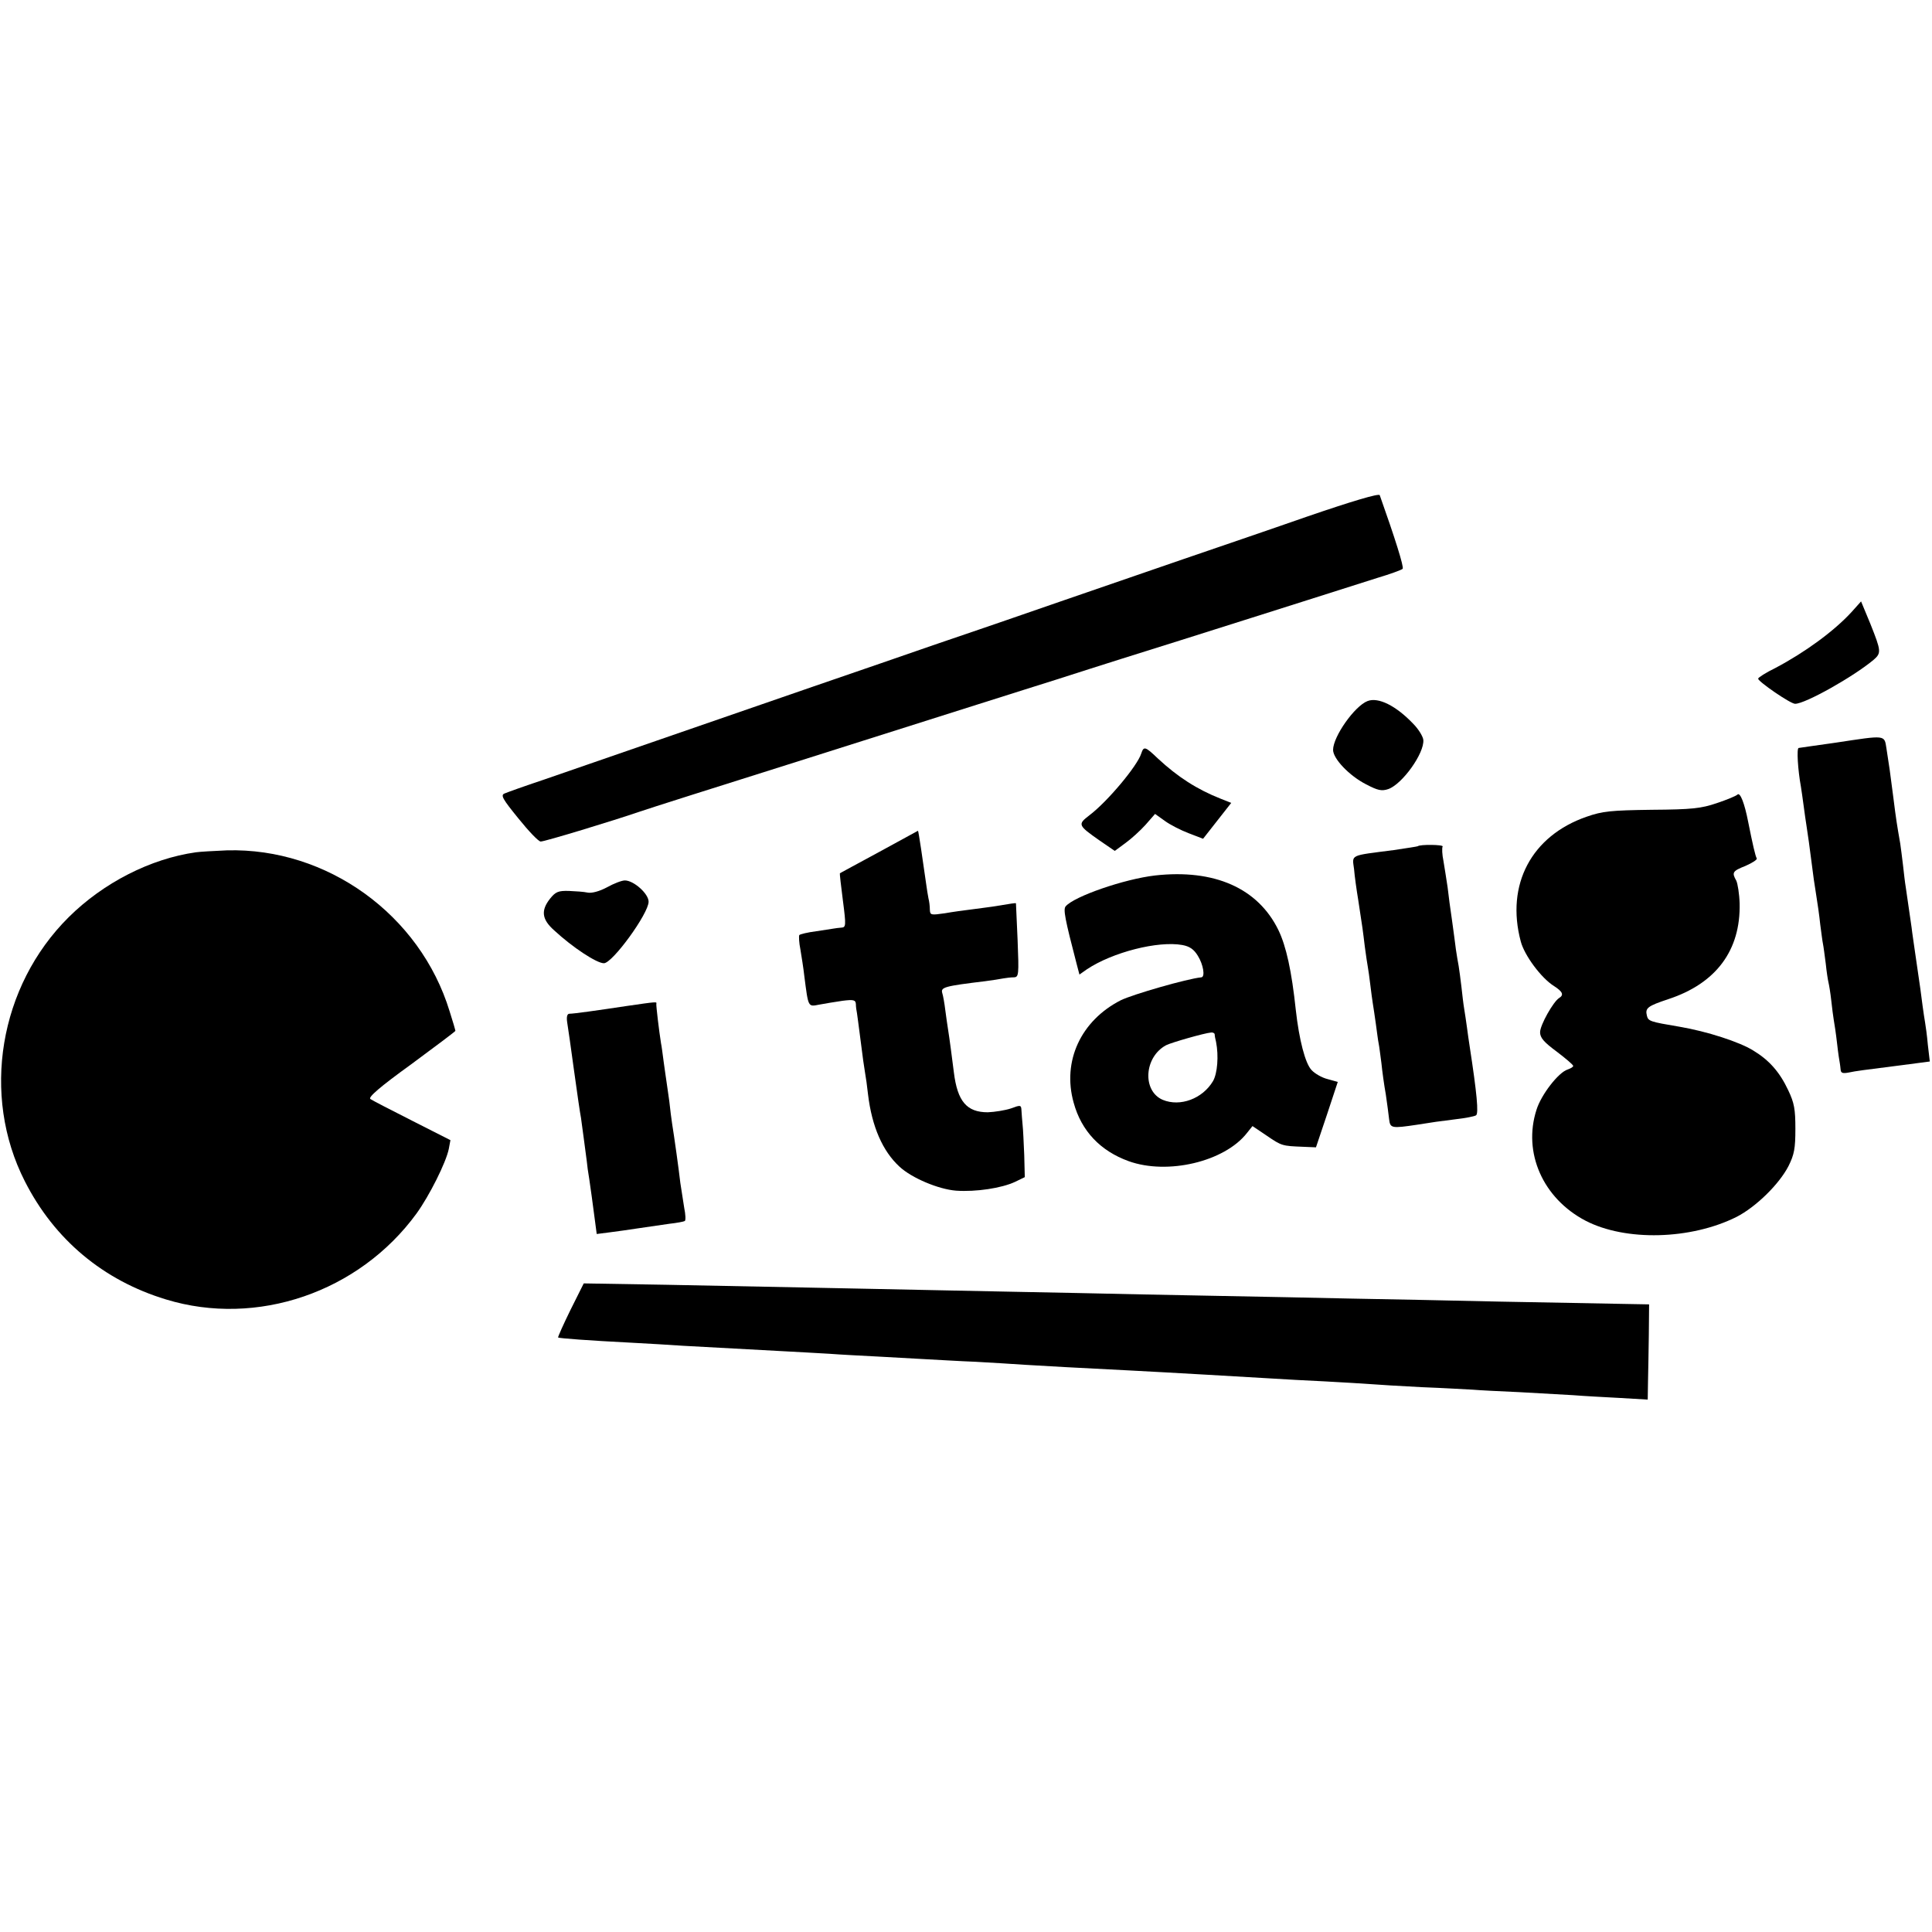
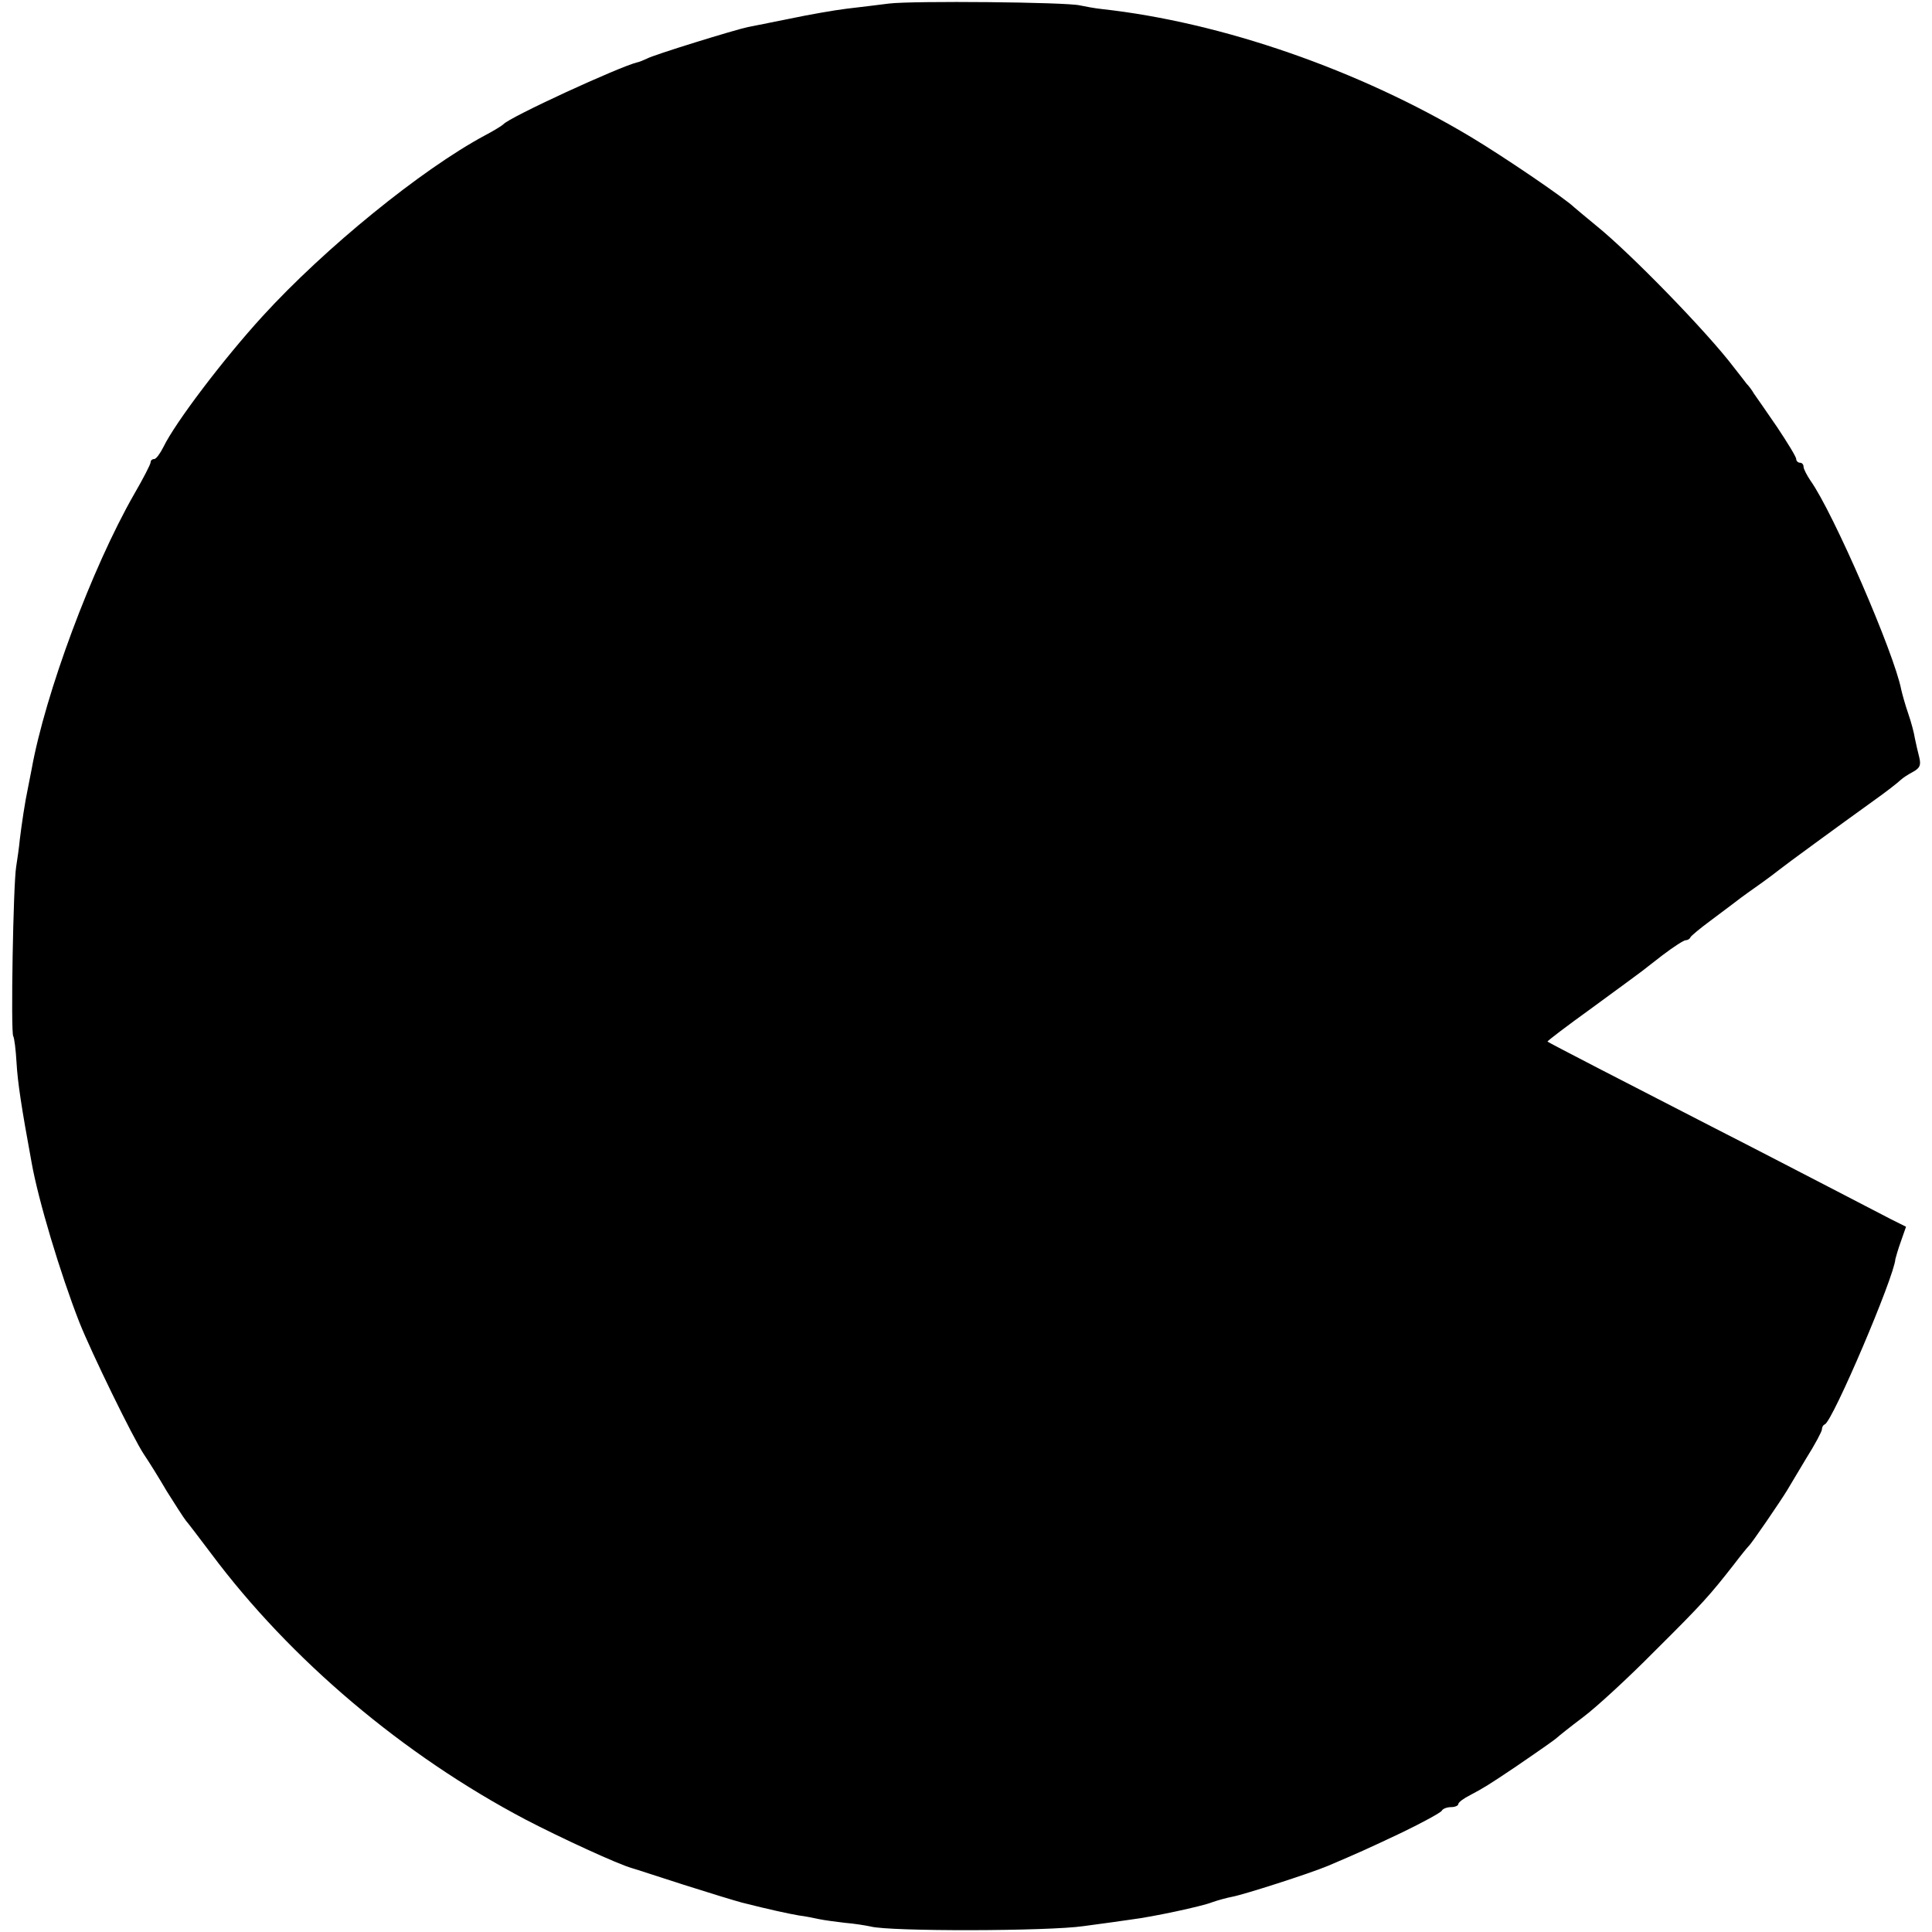
- <svg xmlns="http://www.w3.org/2000/svg" version="1.0" width="700pt" height="700pt" viewBox="0 0 700 700" preserveAspectRatio="xMidYMid meet">
-   <g transform="translate(0,700) scale(0.1,-0.1)" fill="#000000" stroke="none">
-     <path d="M4735 5128 c-143 -50 -343 -118 -445 -153 -102 -35 -304 -105 -450 -155 -146 -51 -276 -95 -290 -100 -14 -5 -90 -31 -170 -58 -80 -28 -275 -95 -435 -150 -159 -55 -416 -144 -570 -197 -154 -53 -336 -116 -405 -140 -69 -23 -133 -46 -142 -50 -15 -6 -7 -20 50 -90 37 -46 73 -84 81 -84 12 -1 265 76 361 109 22 8 300 96 535 170 124 39 439 139 685 217 113 36 241 76 285 90 44 14 100 32 125 40 25 8 173 55 330 104 157 50 362 114 455 144 94 30 208 66 255 81 47 14 88 29 92 33 6 5 -29 115 -83 267 -3 7 -101 -22 -264 -78z" />
-     <path d="M6709 4783 c-64 -70 -170 -147 -276 -203 -35 -17 -63 -35 -63 -39 1 -11 117 -91 134 -91 37 0 211 98 284 159 29 25 28 32 -11 130 l-34 82 -34 -38z" />
-     <path d="M4955 4460 c-47 -18 -125 -129 -125 -177 0 -32 59 -94 120 -125 42 -22 56 -25 80 -17 51 18 131 130 127 178 -1 12 -17 39 -37 59 -62 65 -126 97 -165 82z" />
-     <path d="M6650 4309 c-69 -10 -129 -18 -133 -19 -8 0 -3 -80 8 -140 2 -14 7 -45 10 -70 3 -25 8 -56 10 -70 5 -32 12 -81 20 -145 3 -27 10 -75 15 -105 5 -30 12 -79 15 -109 4 -30 8 -62 10 -71 2 -9 6 -41 10 -71 3 -30 8 -61 10 -69 2 -8 7 -37 10 -65 3 -27 7 -59 9 -70 2 -11 8 -49 12 -85 4 -36 9 -68 10 -72 1 -5 2 -15 3 -24 1 -12 8 -14 29 -10 29 6 46 8 195 27 l99 13 -7 60 c-3 34 -8 70 -10 81 -2 11 -6 38 -9 60 -5 40 -8 63 -26 185 -5 36 -12 81 -14 100 -14 95 -17 117 -21 145 -3 17 -7 53 -10 80 -3 28 -8 62 -10 78 -12 69 -15 87 -25 167 -12 94 -15 115 -25 178 -8 50 0 49 -185 21z" />
-     <path d="M4135 4270 c-14 -45 -123 -175 -188 -224 -43 -33 -42 -36 38 -92 l54 -37 38 28 c21 15 54 45 73 66 l35 40 35 -25 c19 -14 58 -34 87 -45 l52 -20 51 65 51 65 -38 15 c-86 34 -156 79 -228 146 -46 44 -51 45 -60 18z" />
-     <path d="M6295 4121 c-5 -5 -39 -19 -75 -31 -56 -19 -89 -23 -235 -24 -148 -2 -179 -5 -236 -25 -200 -69 -294 -246 -239 -452 13 -50 74 -133 121 -162 31 -20 36 -32 18 -43 -21 -13 -69 -98 -69 -124 0 -20 14 -36 60 -70 33 -25 60 -48 60 -52 0 -4 -9 -9 -20 -13 -33 -10 -96 -91 -113 -146 -50 -155 23 -321 178 -402 145 -75 381 -69 547 14 70 36 154 118 188 184 21 42 25 64 25 135 0 71 -4 94 -26 140 -31 66 -69 109 -127 144 -50 31 -167 69 -267 86 -107 18 -113 20 -118 40 -7 28 3 35 78 60 173 57 262 177 258 347 -1 34 -7 71 -12 82 -17 30 -14 35 34 54 25 11 43 23 40 27 -5 8 -15 52 -31 132 -13 67 -29 109 -39 99z" />
-     <path d="M3185 3913 c-77 -42 -141 -76 -142 -77 -1 -1 4 -45 11 -99 12 -92 11 -97 -6 -98 -10 -1 -21 -2 -25 -3 -5 -1 -34 -5 -65 -10 -32 -4 -60 -11 -62 -14 -2 -4 -1 -28 4 -52 4 -25 11 -67 14 -95 15 -116 13 -113 54 -105 21 4 58 10 85 14 40 5 47 3 48 -12 0 -9 2 -24 4 -33 1 -8 6 -42 10 -75 13 -102 14 -108 19 -139 3 -16 8 -52 11 -80 14 -117 53 -206 114 -262 44 -41 141 -82 205 -87 72 -5 165 9 214 32 l35 17 -2 80 c-2 44 -4 94 -6 110 -2 17 -3 40 -4 51 -1 21 -3 21 -38 8 -21 -7 -59 -13 -84 -14 -76 0 -110 39 -123 145 -3 22 -8 60 -11 85 -3 25 -8 56 -10 70 -2 14 -7 45 -10 70 -3 25 -8 53 -11 62 -6 21 7 25 156 43 25 3 54 8 65 10 11 2 28 4 39 4 17 1 18 9 13 134 -3 72 -6 133 -6 134 -1 2 -12 0 -86 -12 -16 -2 -50 -7 -75 -10 -25 -3 -69 -9 -97 -14 -50 -7 -53 -7 -54 13 0 12 -2 30 -5 41 -2 11 -6 34 -8 50 -12 85 -28 195 -30 195 0 0 -64 -35 -141 -77z" />
-     <path d="M5137 3934 c-1 -1 -40 -7 -87 -14 -162 -21 -151 -15 -144 -69 2 -25 9 -75 15 -111 16 -103 17 -112 24 -170 4 -30 9 -64 11 -74 2 -11 6 -40 9 -65 3 -25 7 -55 9 -67 2 -12 7 -45 11 -74 4 -29 8 -61 10 -70 2 -9 6 -41 10 -71 3 -30 10 -81 16 -114 5 -33 10 -73 12 -90 4 -33 8 -34 102 -20 64 10 68 11 141 20 34 4 66 10 72 14 10 6 3 80 -23 249 -3 17 -7 49 -10 70 -3 20 -7 51 -10 67 -3 17 -7 53 -10 80 -3 28 -8 61 -10 75 -3 14 -7 41 -10 60 -2 19 -9 67 -14 105 -6 39 -13 93 -16 120 -4 28 -11 70 -15 95 -5 24 -6 48 -3 53 4 7 -83 8 -90 1z" />
-     <path d="M710 3912 c-164 -23 -335 -110 -461 -235 -252 -250 -318 -645 -159 -957 107 -211 284 -359 511 -428 330 -101 700 26 908 311 47 65 107 185 117 234 l6 32 -138 70 c-77 39 -145 74 -152 79 -9 6 33 43 148 126 88 65 160 119 160 121 0 2 -9 34 -21 71 -107 350 -444 593 -807 583 -48 -2 -98 -5 -112 -7z" />
-     <path d="M4185 3828 c-112 -13 -294 -76 -324 -112 -9 -11 -3 -44 40 -209 l10 -38 27 19 c93 62 258 104 346 88 27 -5 42 -16 56 -39 20 -32 27 -76 13 -78 -52 -5 -249 -62 -292 -83 -145 -74 -213 -221 -171 -371 28 -103 97 -175 199 -212 141 -51 348 -2 429 102 l20 25 52 -35 c54 -37 56 -37 131 -40 l47 -2 40 119 39 118 -36 10 c-21 5 -47 20 -59 33 -23 24 -45 110 -57 217 -15 142 -35 232 -63 290 -74 152 -232 222 -447 198z m216 -575 c0 -5 2 -17 5 -28 10 -51 5 -114 -11 -142 -38 -64 -119 -94 -182 -68 -75 32 -68 155 12 198 20 10 139 44 163 46 6 1 12 -2 13 -6z" />
-     <path d="M2199 3785 c-28 -15 -56 -22 -70 -19 -13 3 -44 5 -68 6 -38 1 -48 -3 -68 -28 -34 -43 -30 -75 15 -115 67 -62 154 -119 180 -119 31 0 162 180 162 223 0 29 -54 77 -86 77 -11 0 -40 -11 -65 -25z" />
-     <path d="M2270 3355 c-106 -16 -191 -28 -207 -28 -8 0 -11 -11 -8 -31 3 -17 14 -96 25 -176 11 -80 22 -156 25 -170 4 -27 16 -120 21 -157 1 -13 5 -42 9 -65 7 -48 10 -70 20 -146 l7 -53 47 6 c25 3 73 10 106 15 33 5 83 12 110 16 28 3 53 8 56 10 4 2 3 24 -2 48 -4 24 -10 65 -14 90 -5 45 -22 167 -30 216 -2 14 -7 50 -10 80 -4 30 -9 62 -10 70 -1 8 -6 40 -10 70 -4 30 -8 62 -10 70 -7 43 -18 136 -17 143 2 8 3 8 -108 -8z" />
-     <path d="M2067 2254 c-26 -53 -46 -98 -45 -100 4 -3 111 -11 268 -19 58 -3 141 -8 185 -11 115 -6 224 -12 350 -19 61 -3 142 -8 180 -10 39 -3 117 -7 175 -10 58 -3 139 -8 180 -10 41 -2 120 -7 175 -9 55 -3 136 -8 180 -11 79 -5 193 -11 370 -20 155 -8 429 -24 530 -30 33 -2 116 -7 185 -10 69 -4 144 -8 167 -10 23 -2 107 -7 185 -11 79 -3 161 -8 183 -9 22 -2 99 -6 170 -9 72 -4 159 -9 195 -11 36 -3 111 -7 168 -10 l102 -6 1 63 c1 35 2 112 3 172 l1 110 -110 2 c-60 1 -254 5 -430 8 -176 4 -419 9 -540 11 -121 3 -344 7 -495 10 -151 3 -372 7 -490 10 -118 2 -343 7 -500 10 -157 3 -377 8 -490 10 -113 2 -340 7 -505 10 l-300 5 -48 -96z" />
+ <svg xmlns="http://www.w3.org/2000/svg" version="1.0" width="16pt" height="16pt" viewBox="0 0 16 16" preserveAspectRatio="xMidYMid meet">
+   <g transform="translate(0,16) scale(0.003042,-0.003042)" fill="#000000" stroke="none">
+     <path d="M2420 5250 c-30 -4 -82 -10 -115 -14 -33 -4 -102 -16 -154 -27 -51 -10 -103 -21 -115 -23 -34 -7 -258 -76 -275 -86 -9 -4 -20 -9 -26 -10 -47 -11 -350 -150 -365 -169 -3 -3 -25 -17 -50 -30 -173 -93 -435 -306 -605 -492 -107 -117 -238 -290 -270 -356 -9 -18 -20 -33 -25 -33 -6 0 -10 -4 -10 -9 0 -5 -20 -44 -45 -87 -115 -201 -242 -543 -279 -749 -3 -16 -8 -40 -10 -51 -8 -37 -17 -98 -22 -139 -2 -22 -7 -56 -10 -75 -8 -48 -15 -450 -8 -461 3 -5 7 -37 9 -72 3 -53 13 -120 41 -272 18 -102 78 -302 130 -435 33 -83 146 -315 176 -360 13 -19 41 -64 62 -100 22 -35 45 -71 52 -80 7 -8 38 -49 69 -90 215 -288 522 -548 856 -724 94 -49 250 -121 289 -132 8 -2 71 -23 140 -45 69 -22 141 -44 160 -49 75 -19 126 -30 155 -35 17 -2 41 -7 55 -10 14 -3 45 -7 70 -10 25 -2 56 -7 70 -10 52 -14 484 -13 580 1 52 7 111 15 130 18 57 7 193 36 220 47 14 5 39 12 55 15 32 6 210 63 260 84 80 34 107 46 202 91 56 27 105 54 108 59 3 6 15 10 26 10 10 0 19 4 19 8 0 5 15 16 33 25 36 19 49 27 122 76 79 54 110 76 115 81 3 3 34 28 70 55 36 27 124 108 195 180 131 130 150 152 215 235 19 25 37 47 40 50 7 5 88 124 105 152 5 9 29 48 52 87 24 38 43 74 43 79 0 6 3 12 8 14 22 10 189 402 192 450 1 4 7 26 15 48 l14 40 -42 21 c-23 12 -96 50 -162 84 -66 34 -210 109 -320 165 -230 118 -449 231 -452 234 -2 1 52 42 120 91 67 49 127 93 132 97 6 4 33 26 62 48 29 22 57 40 62 40 5 0 11 3 13 8 2 4 26 24 53 44 28 21 55 41 60 45 6 5 34 26 64 47 30 21 59 43 65 48 12 10 161 119 257 188 34 24 67 50 73 56 6 6 22 16 35 23 18 10 21 18 16 39 -4 15 -9 38 -12 52 -2 14 -10 44 -18 67 -8 23 -16 52 -19 65 -19 99 -185 482 -247 569 -10 15 -19 32 -19 38 0 6 -4 11 -10 11 -5 0 -10 5 -10 10 0 6 -24 45 -52 87 -29 42 -57 83 -63 91 -5 9 -14 21 -20 27 -5 7 -21 27 -35 45 -71 94 -281 310 -374 385 -27 22 -54 45 -60 50 -27 26 -192 138 -282 192 -304 182 -677 312 -1004 348 -19 2 -46 7 -60 10 -36 9 -455 13 -520 5z" />
  </g>
</svg>
